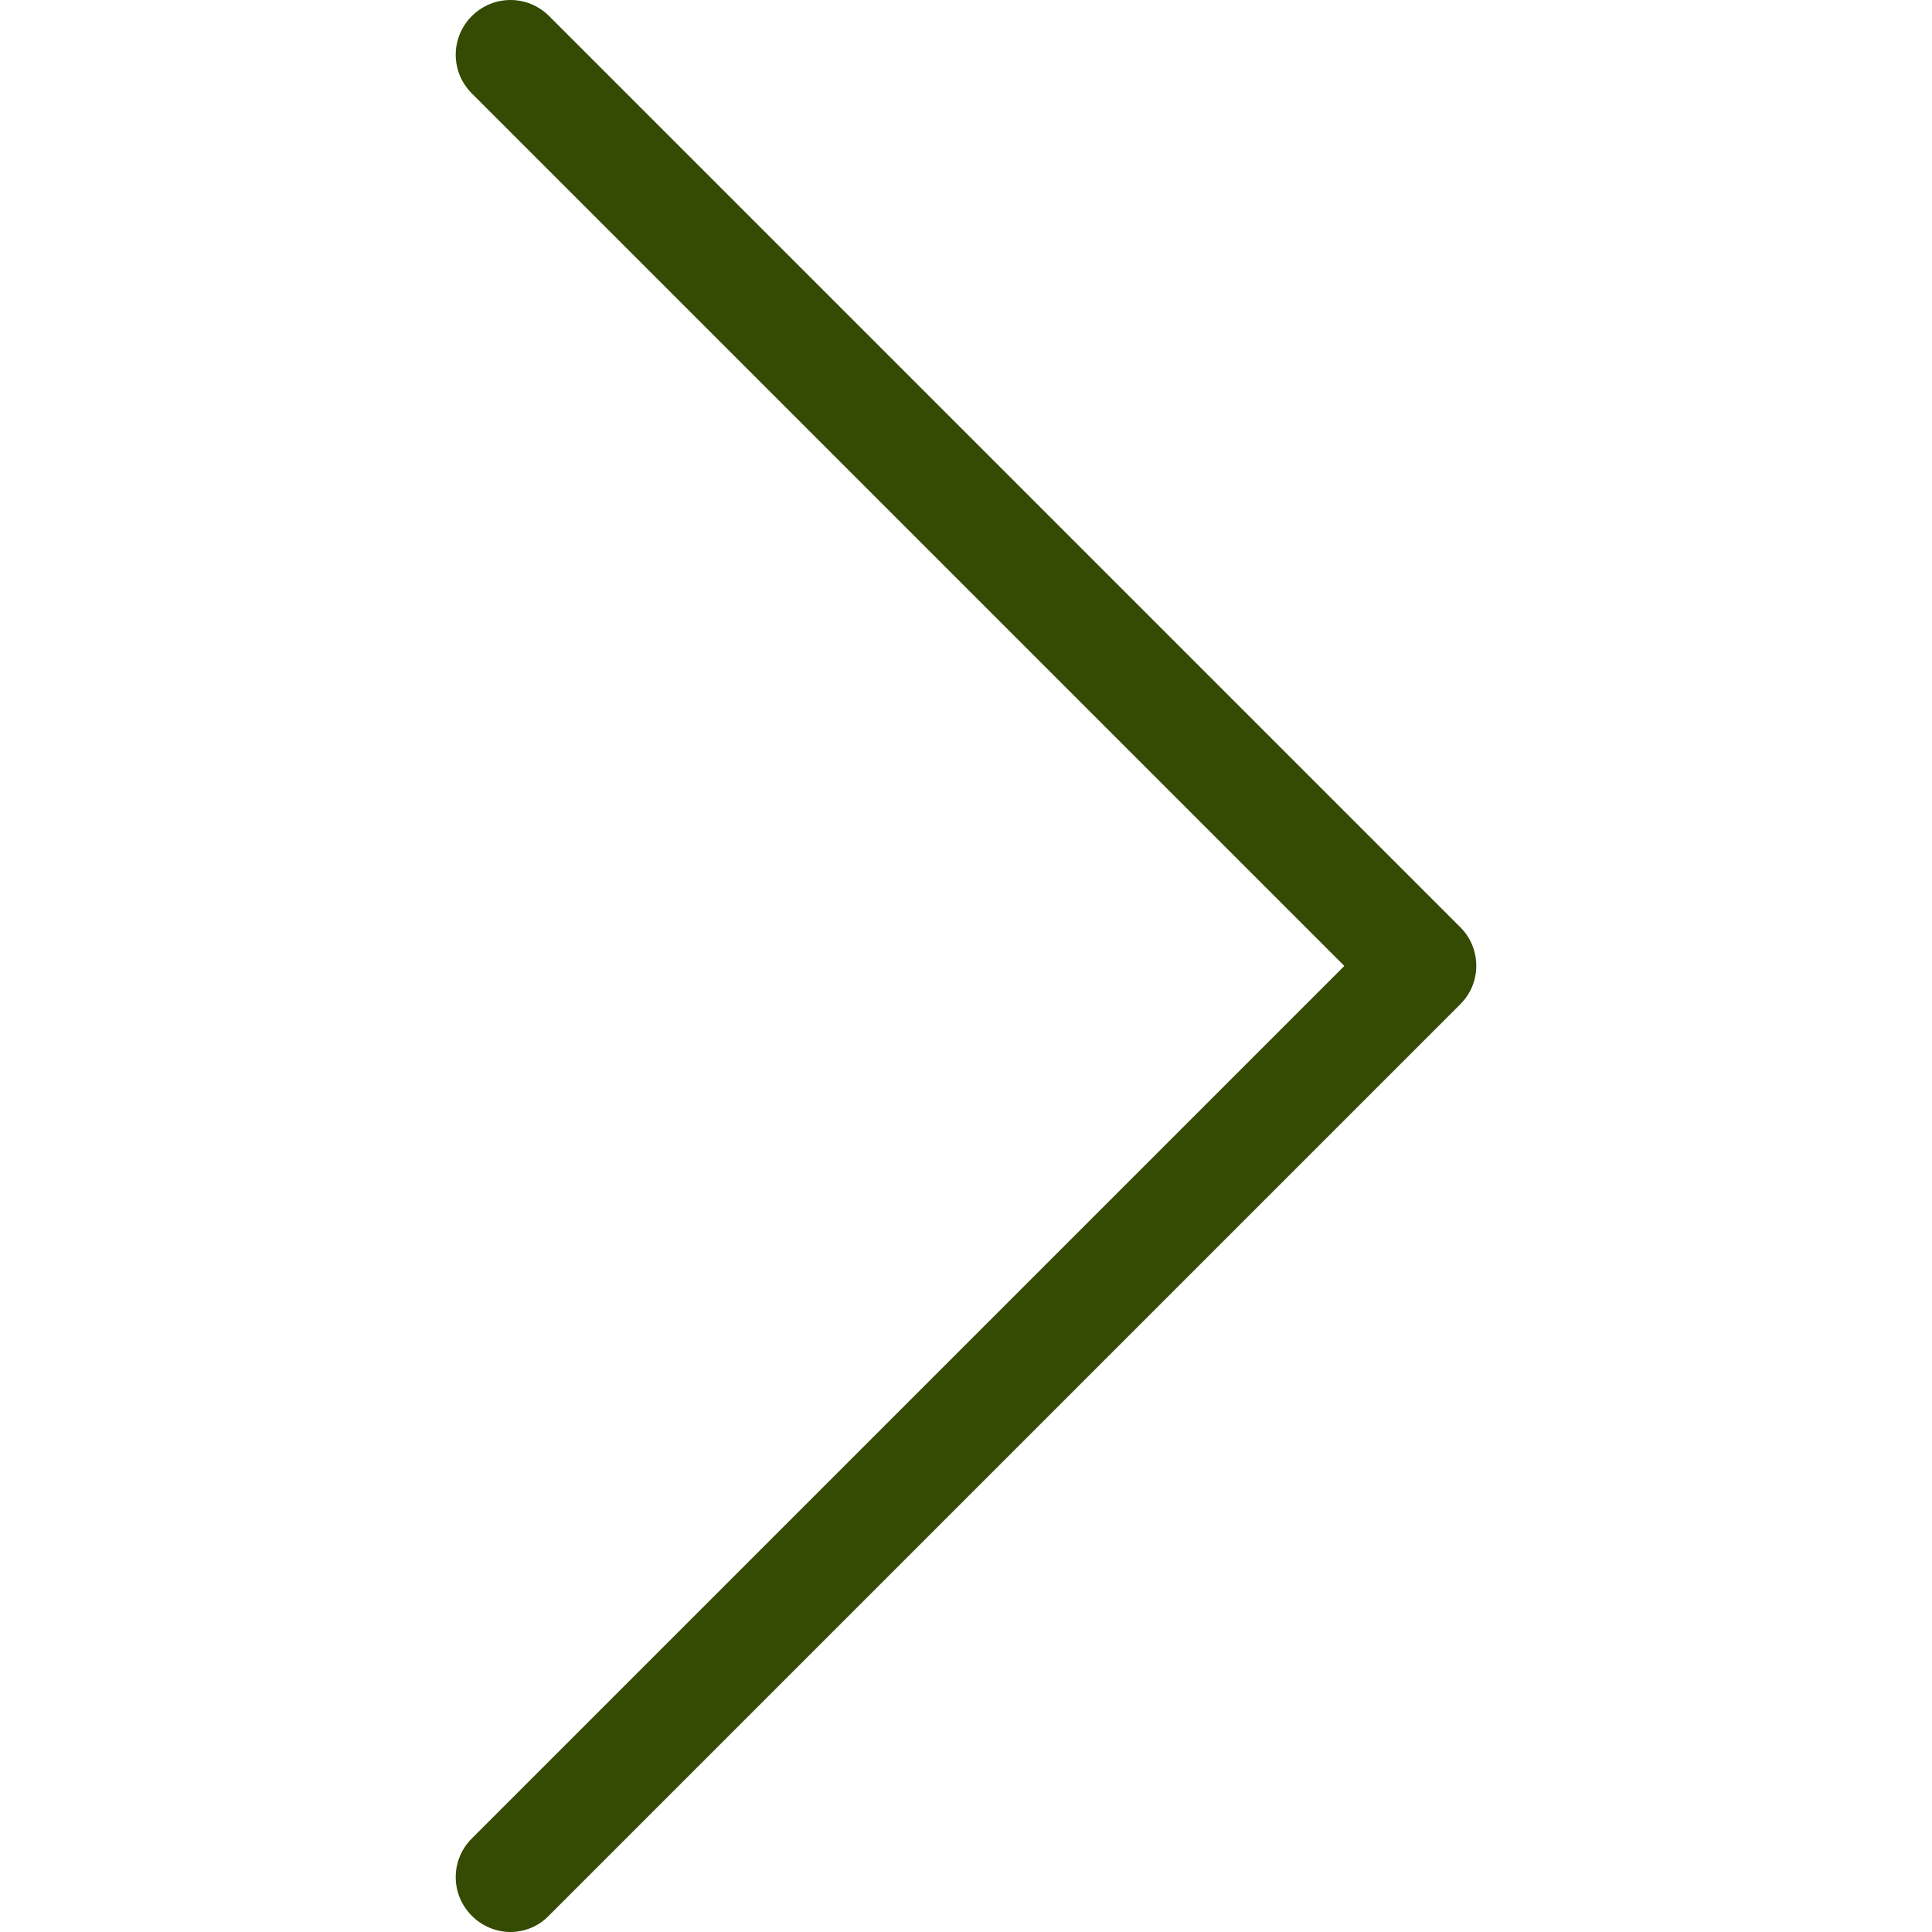
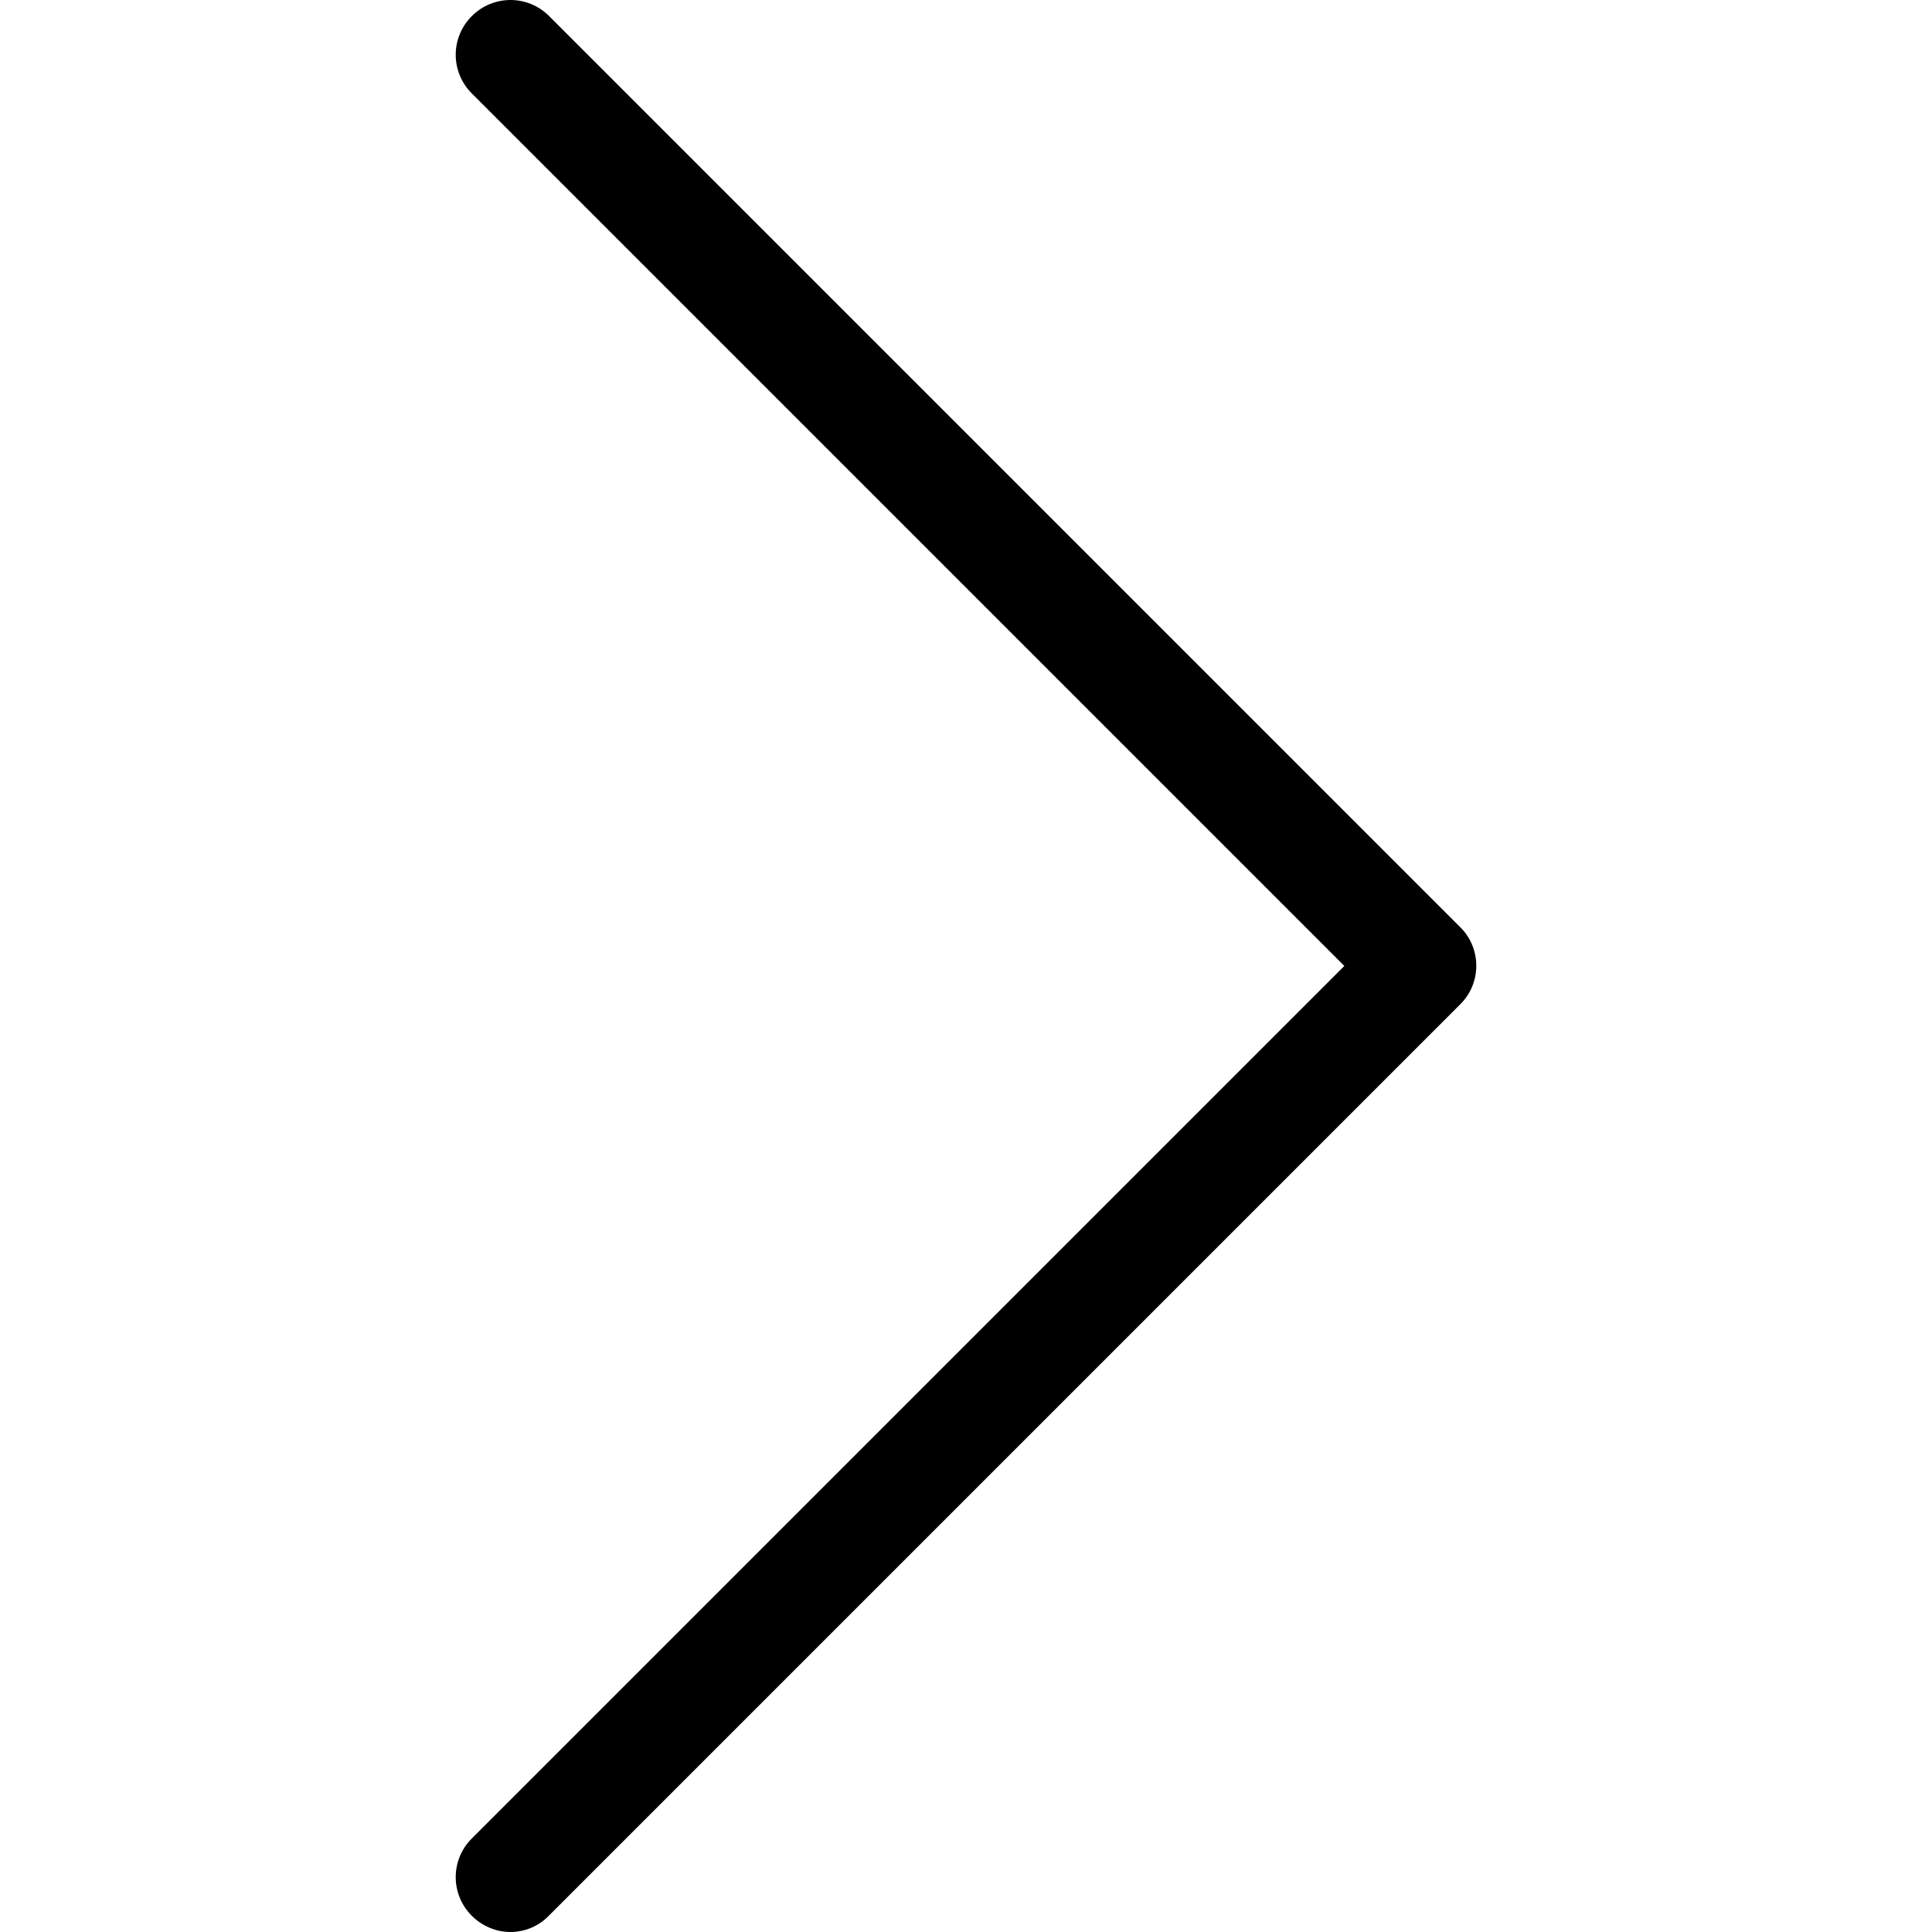
- <svg xmlns="http://www.w3.org/2000/svg" version="1.1" id="Capa_1" fill="#354a03" x="0px" y="0px" viewBox="0 0 477.175 477.175" style="enable-background:new 0 0 477.175 477.175;" xml:space="preserve">
+ <svg xmlns="http://www.w3.org/2000/svg" version="1.1" id="Capa_1" x="0px" y="0px" viewBox="0 0 477.175 477.175" style="enable-background:new 0 0 477.175 477.175;" xml:space="preserve">
  <g>
    <path d="M360.731,229.075l-225.1-225.1c-5.3-5.3-13.8-5.3-19.1,0s-5.3,13.8,0,19.1l215.5,215.5l-215.5,215.5   c-5.3,5.3-5.3,13.8,0,19.1c2.6,2.6,6.1,4,9.5,4c3.4,0,6.9-1.3,9.5-4l225.1-225.1C365.931,242.875,365.931,234.275,360.731,229.075z   " />
  </g>
  <g>
</g>
  <g>
</g>
  <g>
</g>
  <g>
</g>
  <g>
</g>
  <g>
</g>
  <g>
</g>
  <g>
</g>
  <g>
</g>
  <g>
</g>
  <g>
</g>
  <g>
</g>
  <g>
</g>
  <g>
</g>
  <g>
</g>
</svg>
